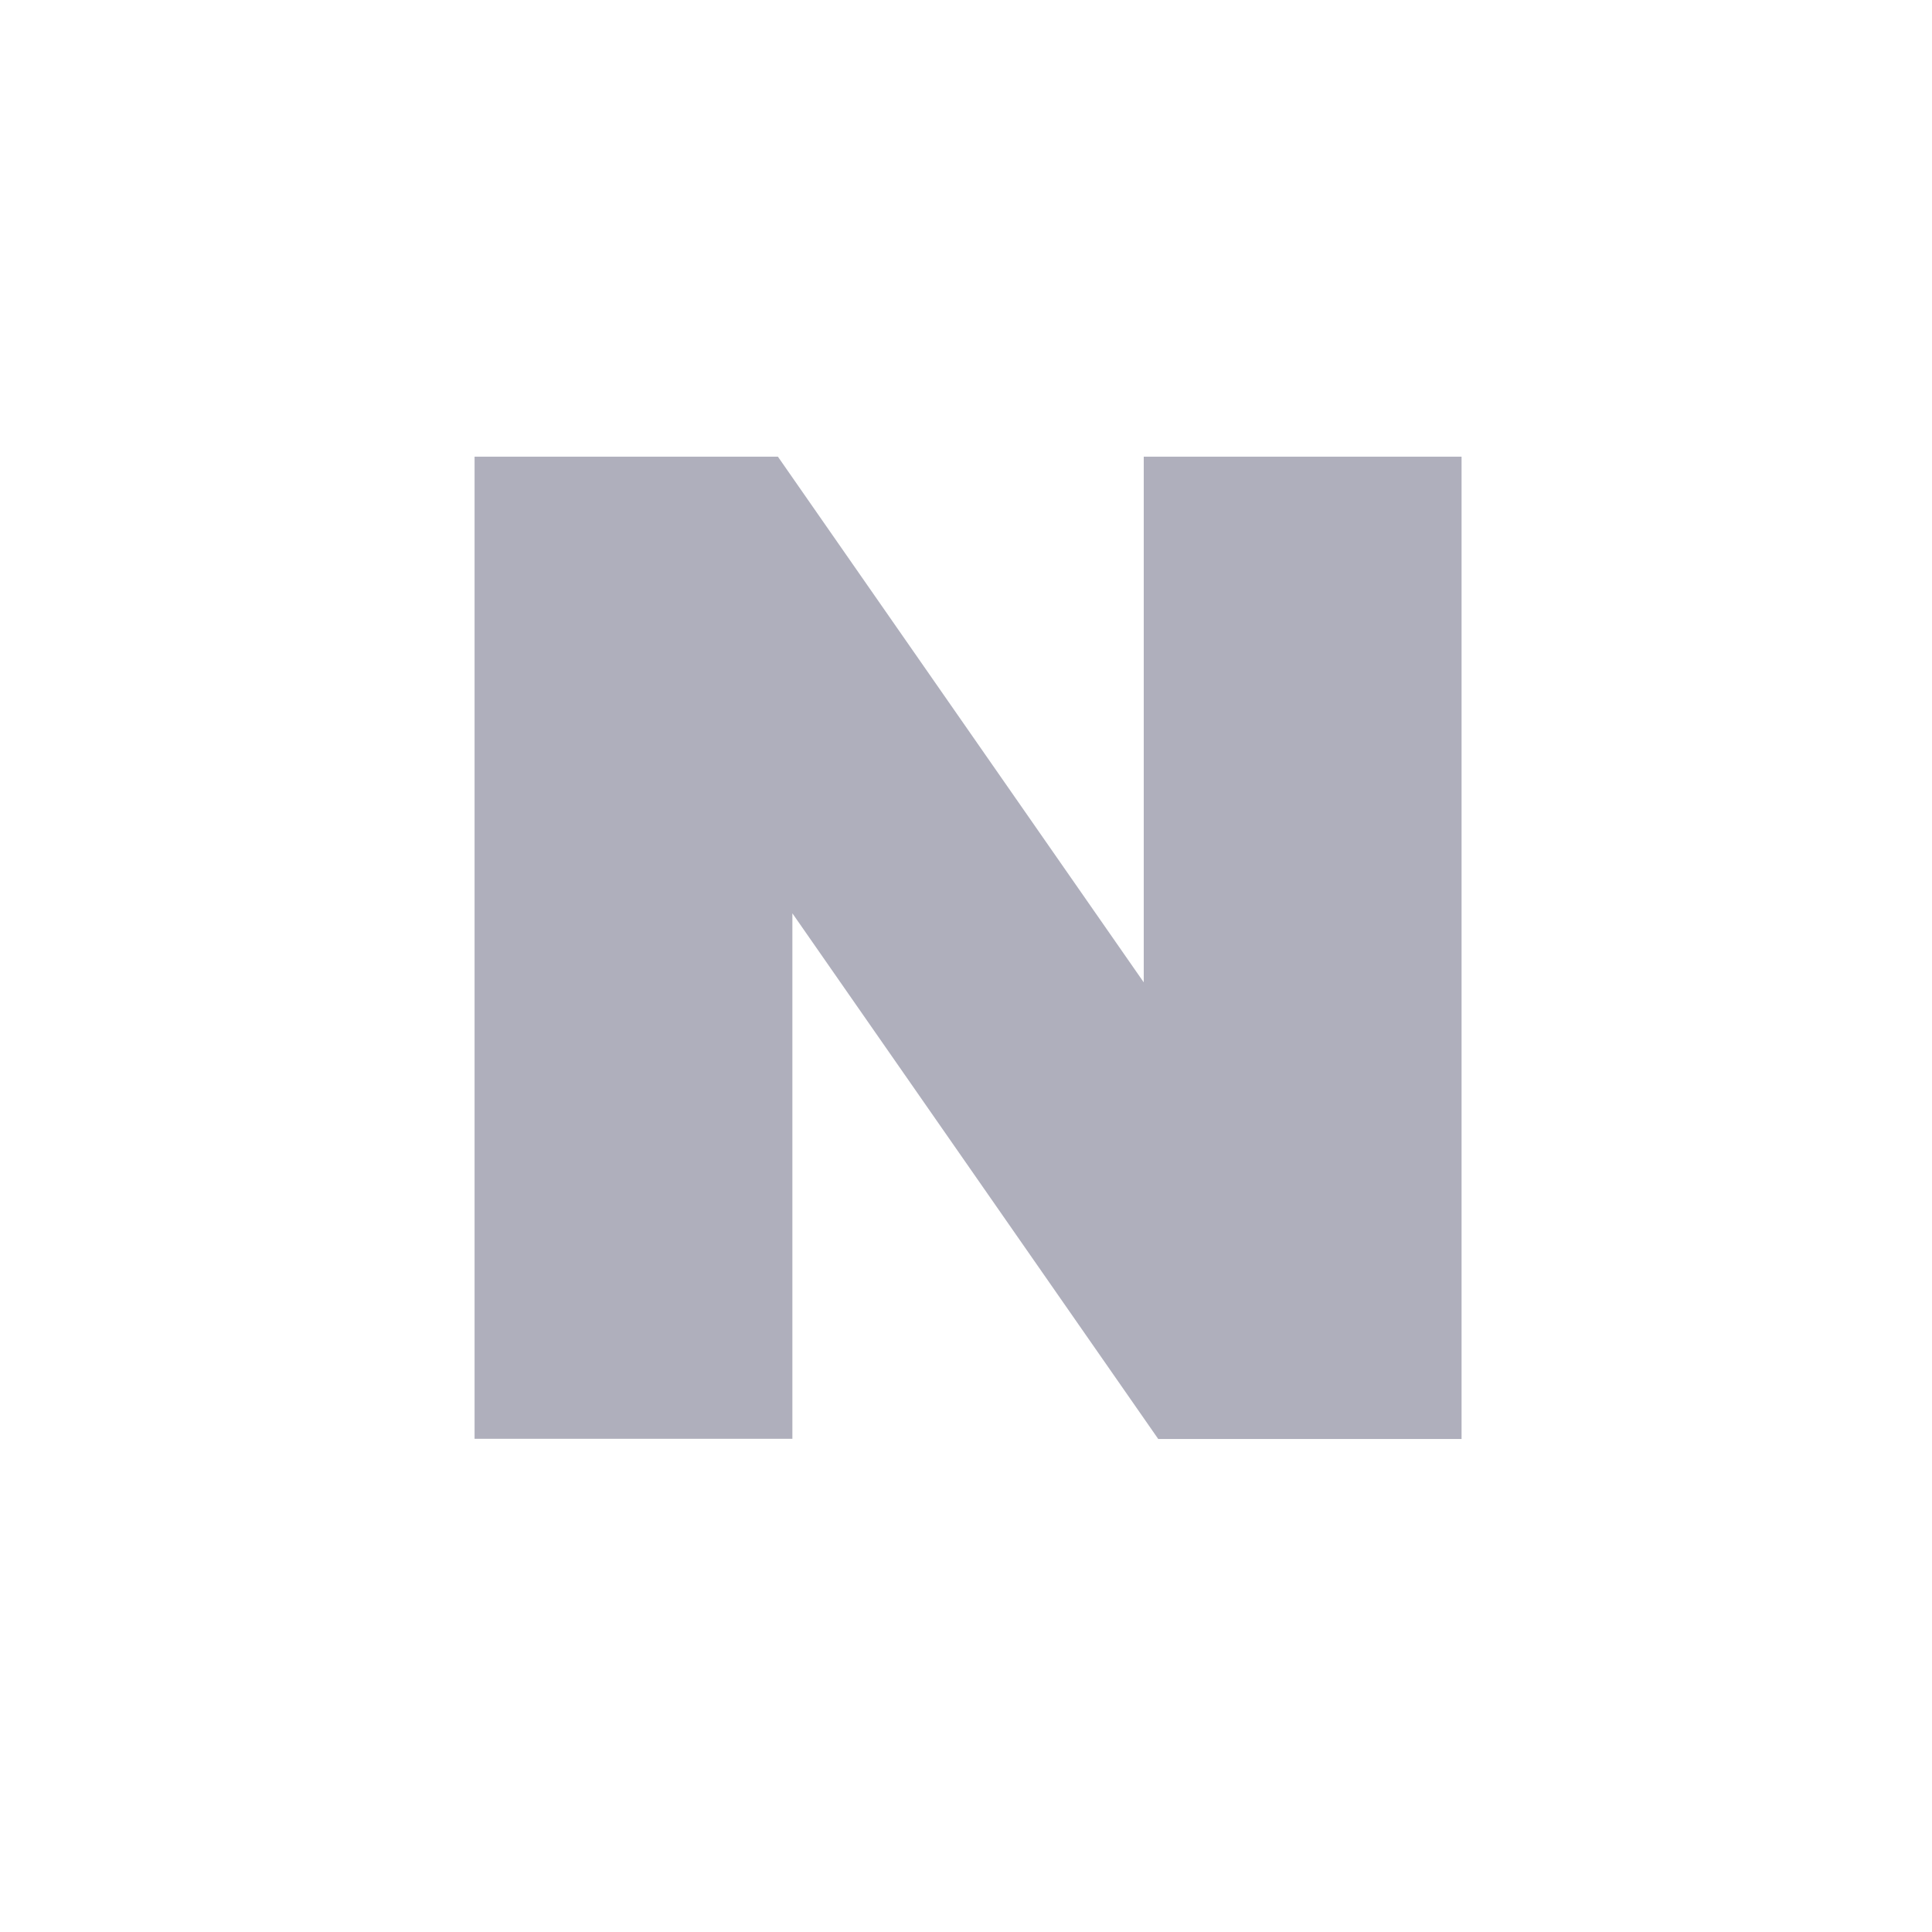
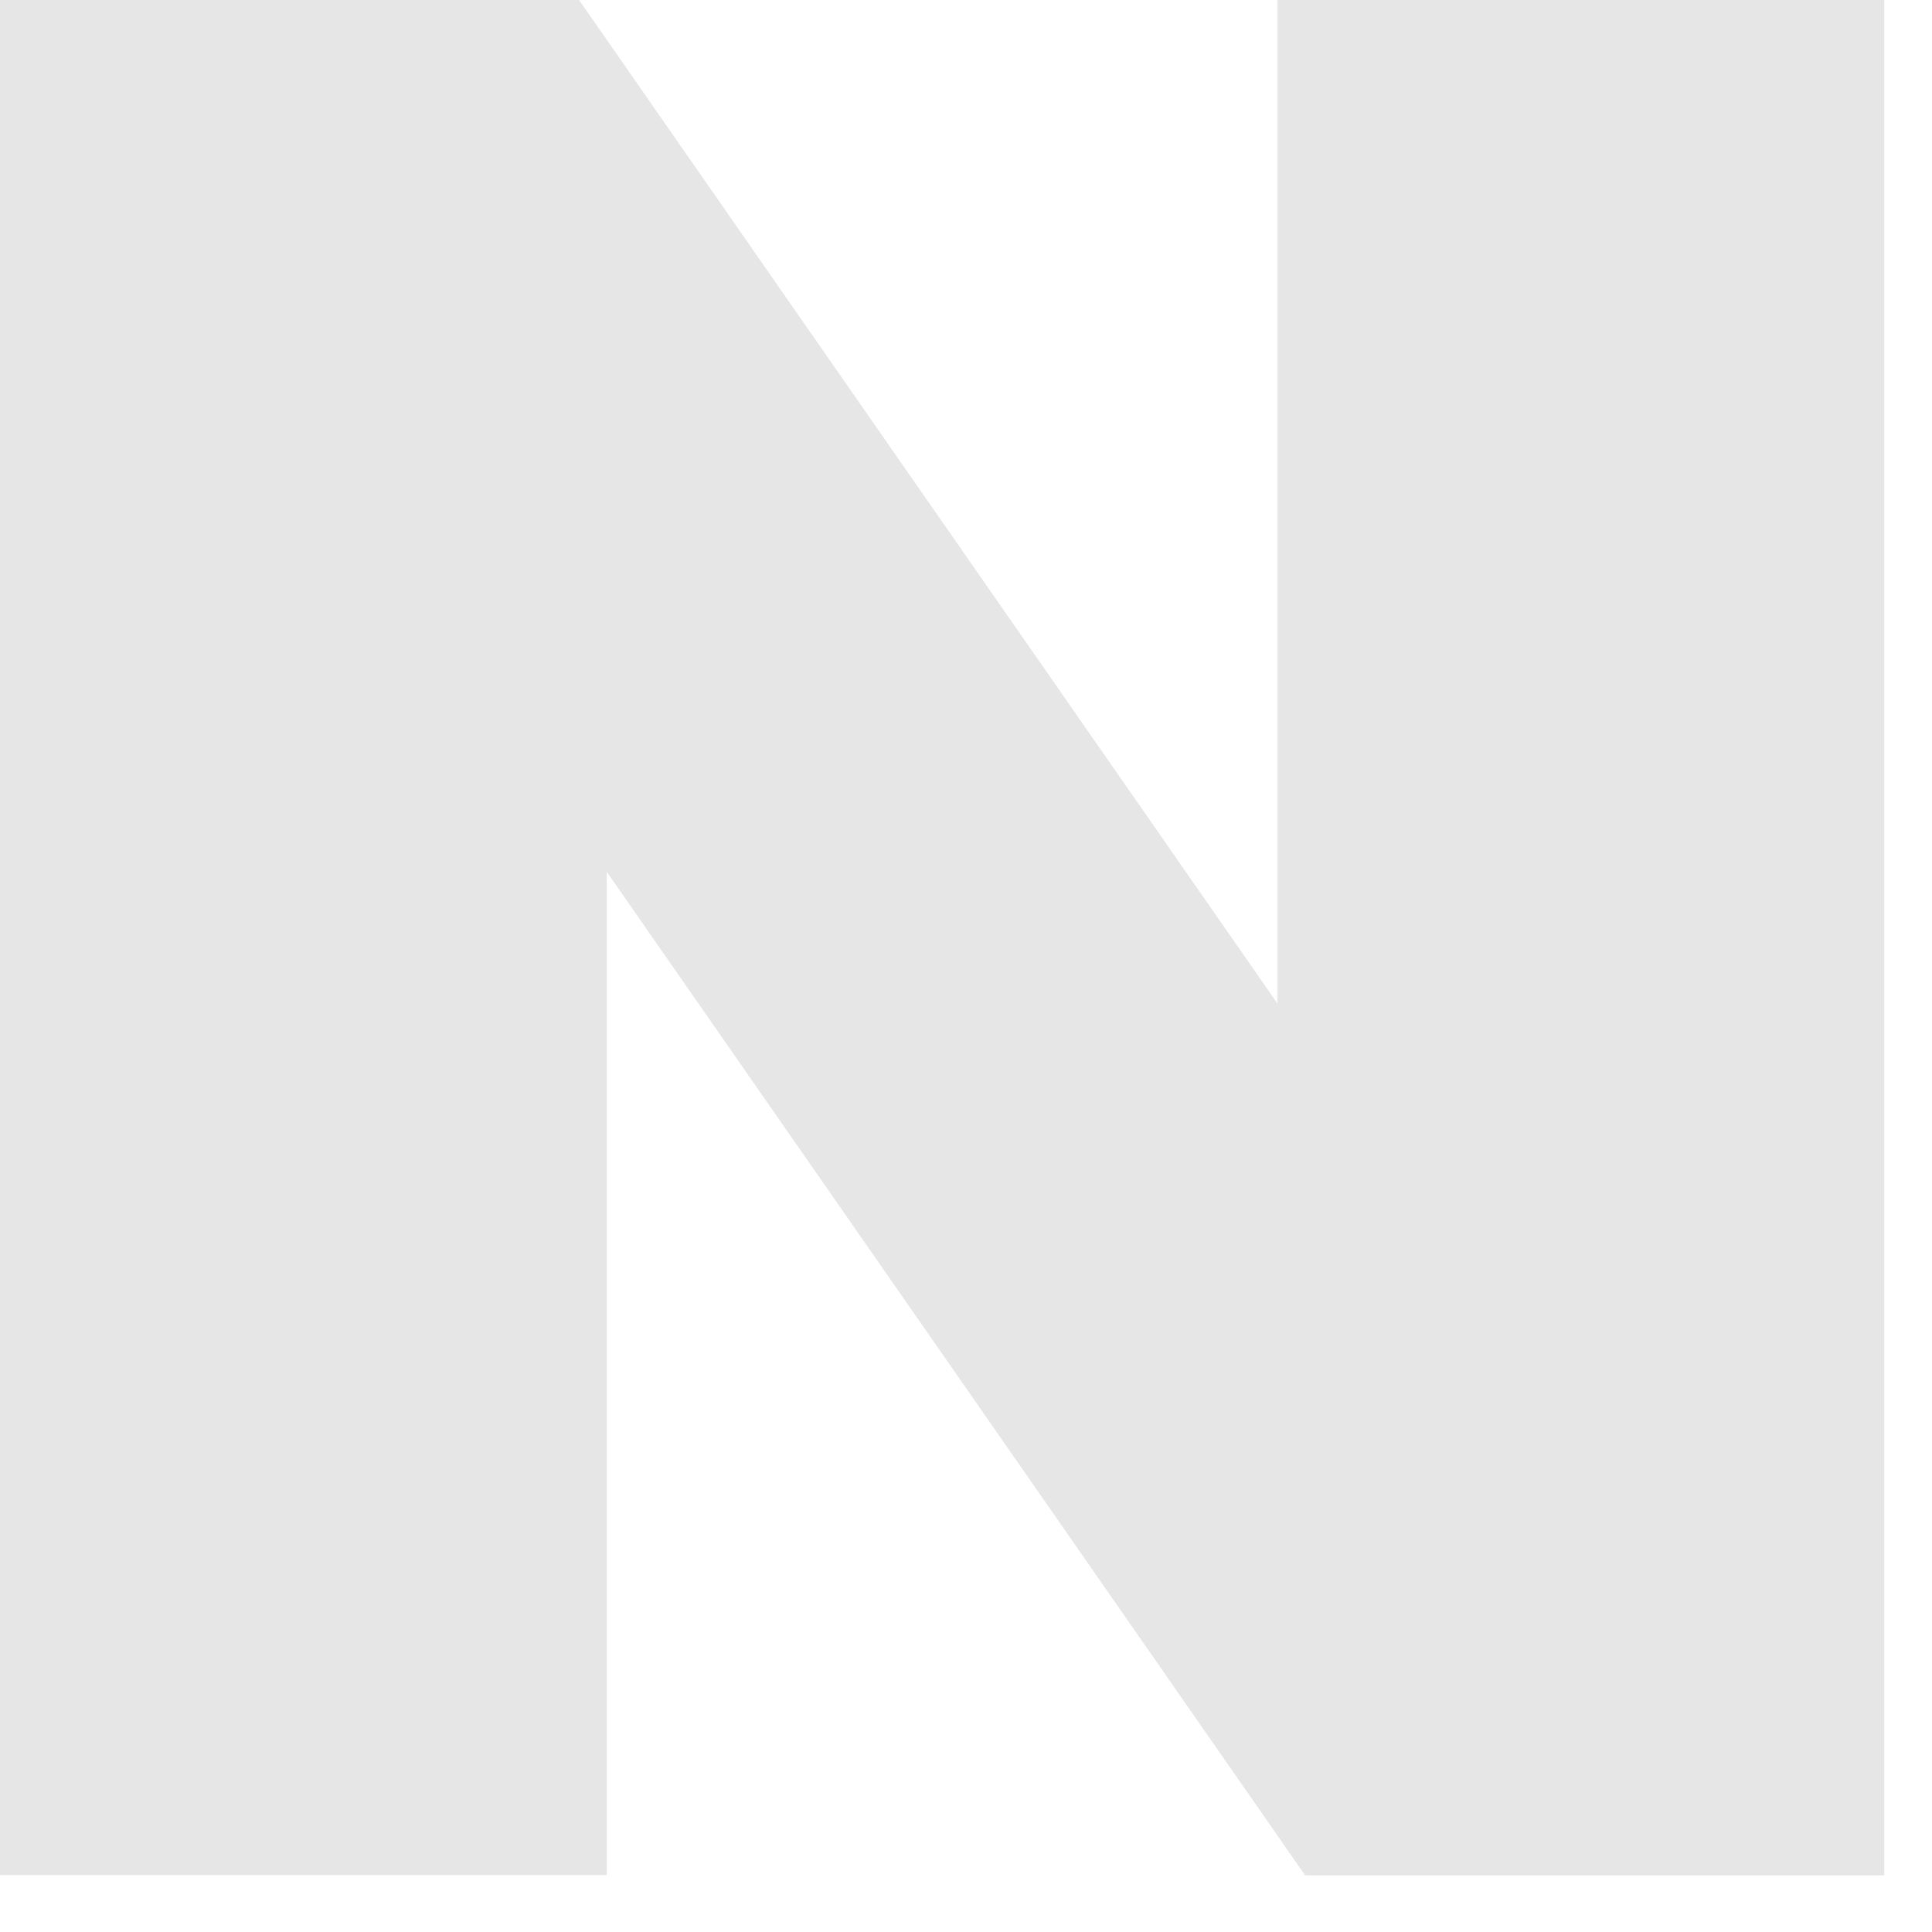
- <svg xmlns="http://www.w3.org/2000/svg" width="22" height="22" viewBox="0 0 22 22">
-   <g id="footer-ico-naver.svg" transform="translate(3.33 3.099)">
-     <path id="footer-ico-naver.svg-2" data-name="footer-ico-naver.svg" d="M7.62,0V5.986L3.454,0H0V11.184H3.619V5.2l4.166,5.986h3.454V0Z" transform="translate(2.074 2.101)" fill="#afafbc" />
-     <rect id="사각형_1363" data-name="사각형 1363" width="22" height="22" transform="translate(-3.33 -3.099)" fill="none" />
-   </g>
+ <svg xmlns="http://www.w3.org/2000/svg" width="22" height="22" viewBox="0 0 22 22" fill="none">
+   <path d="M14.547 0V11.428L6.594 0H0V21.351H6.909V9.927L14.862 21.355H21.456V0H14.547Z" fill="#E6E6E6" />
</svg>
